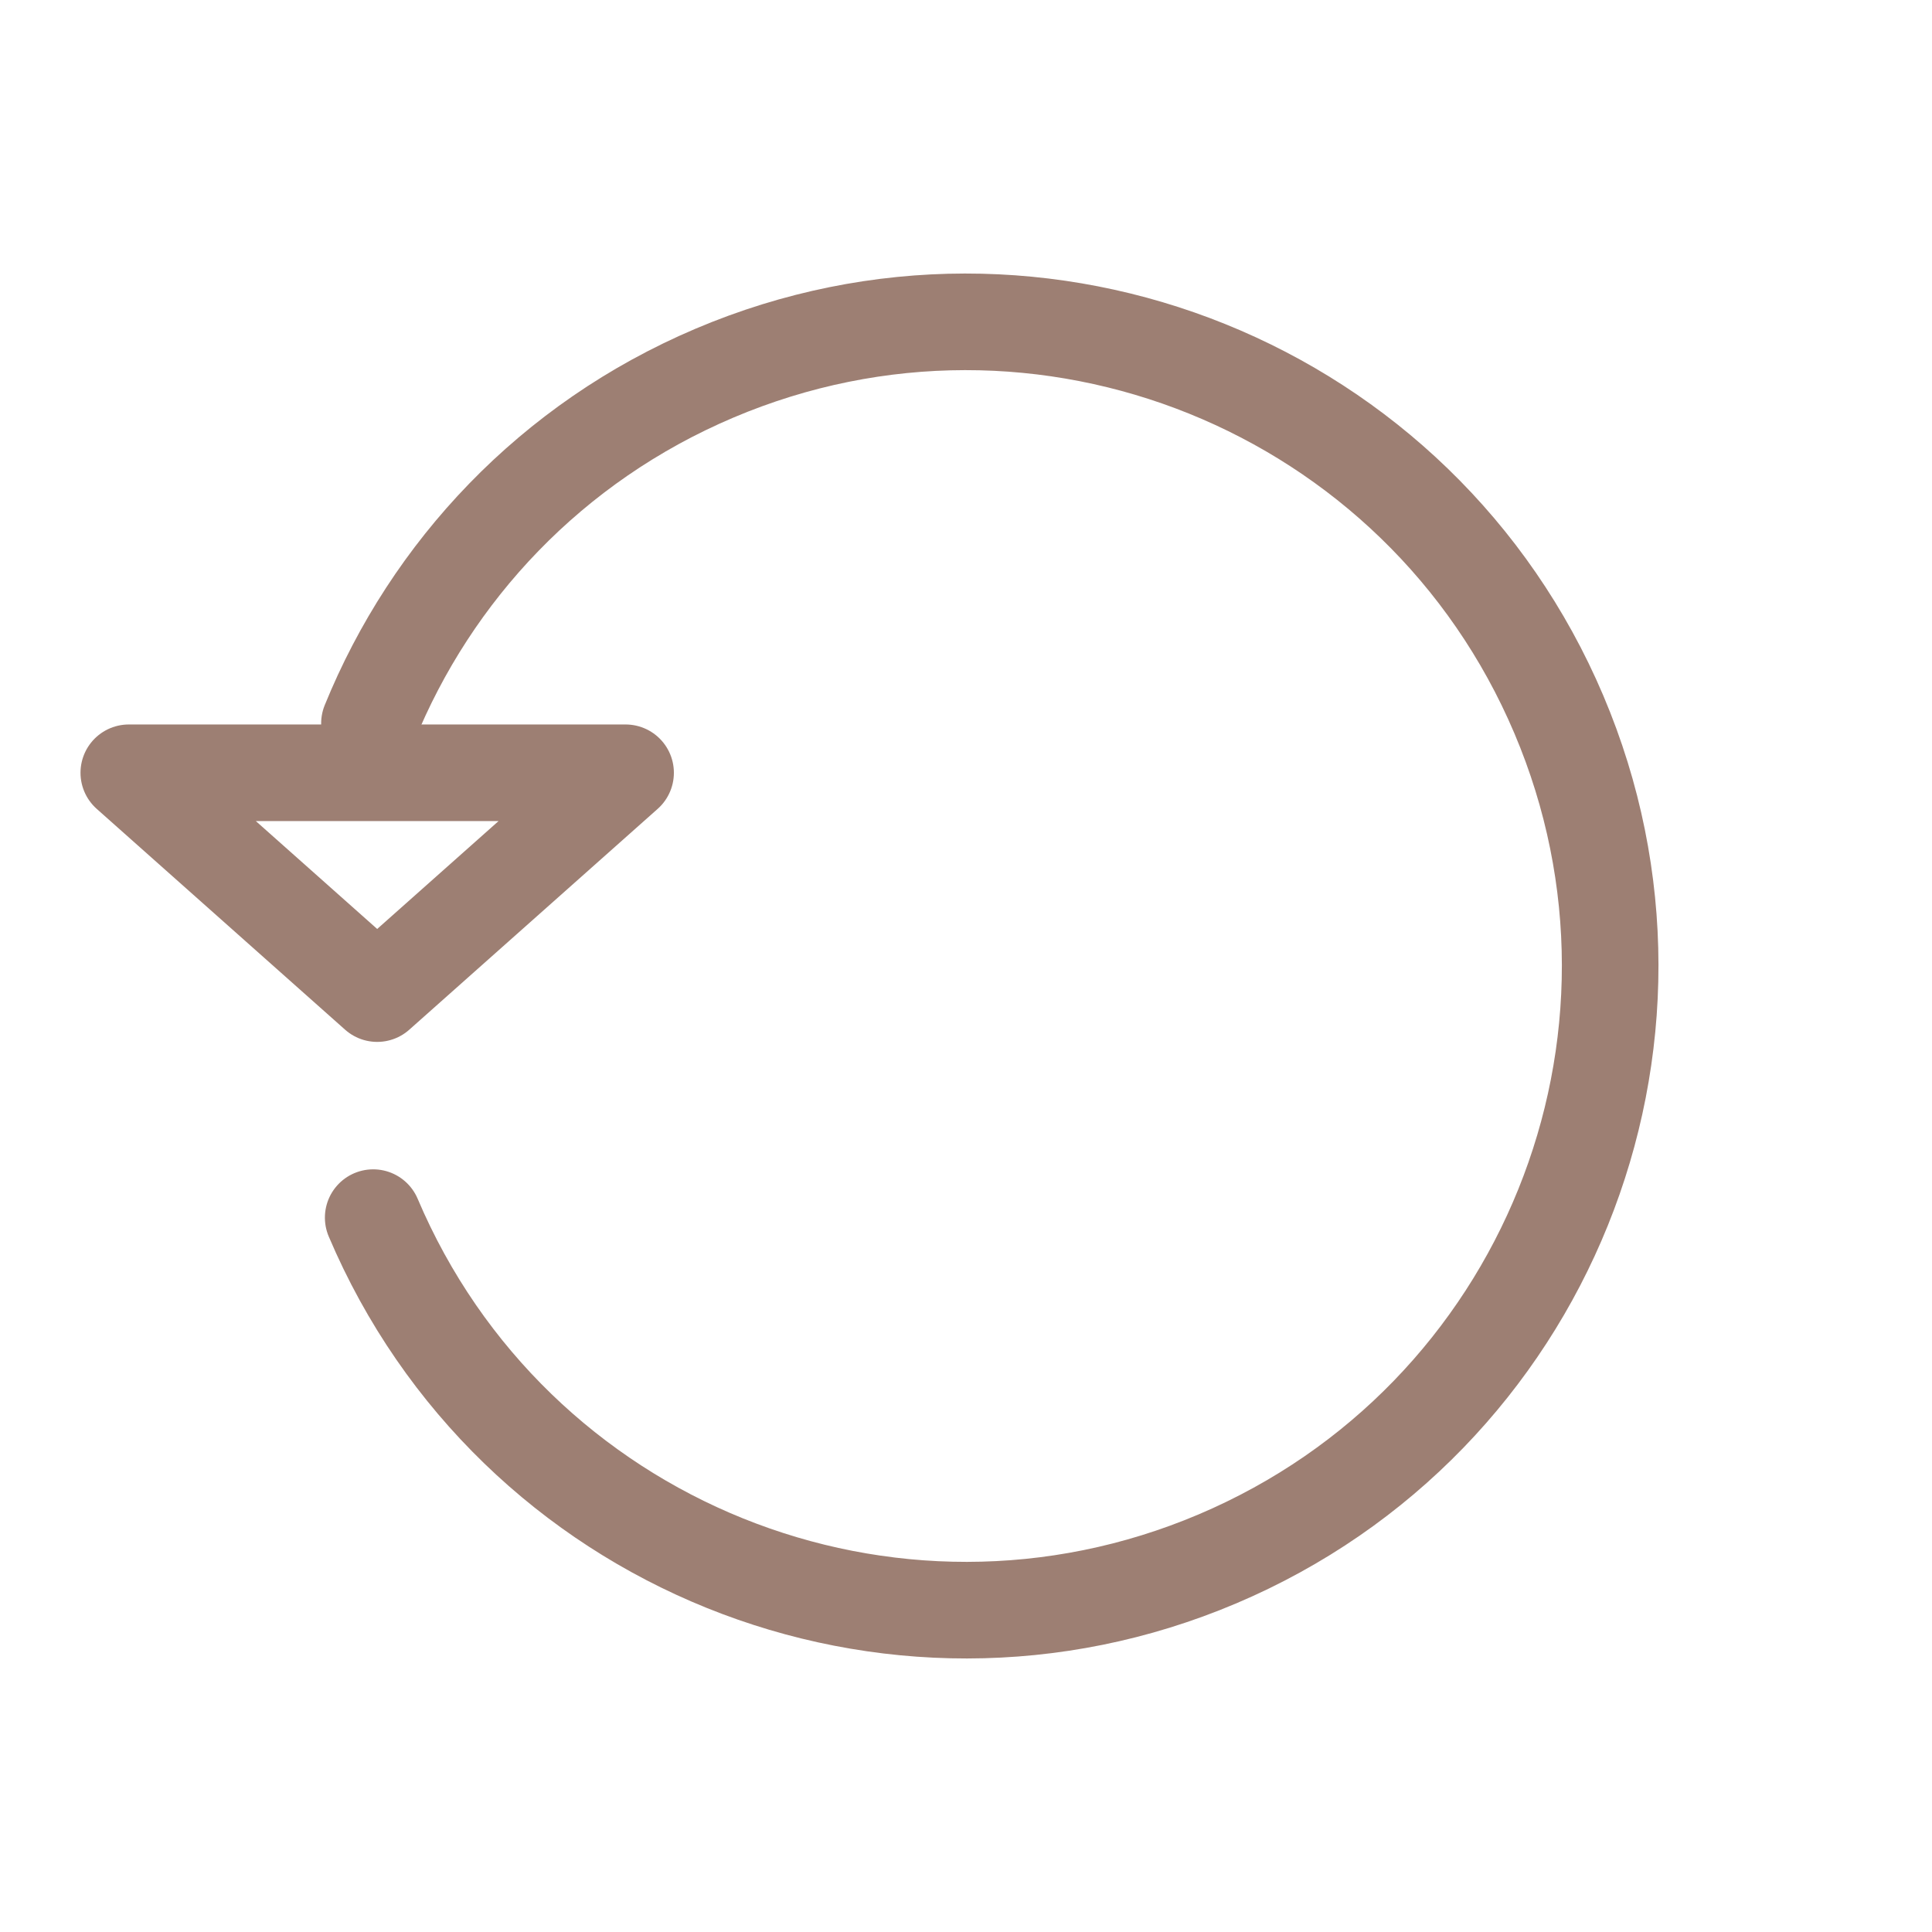
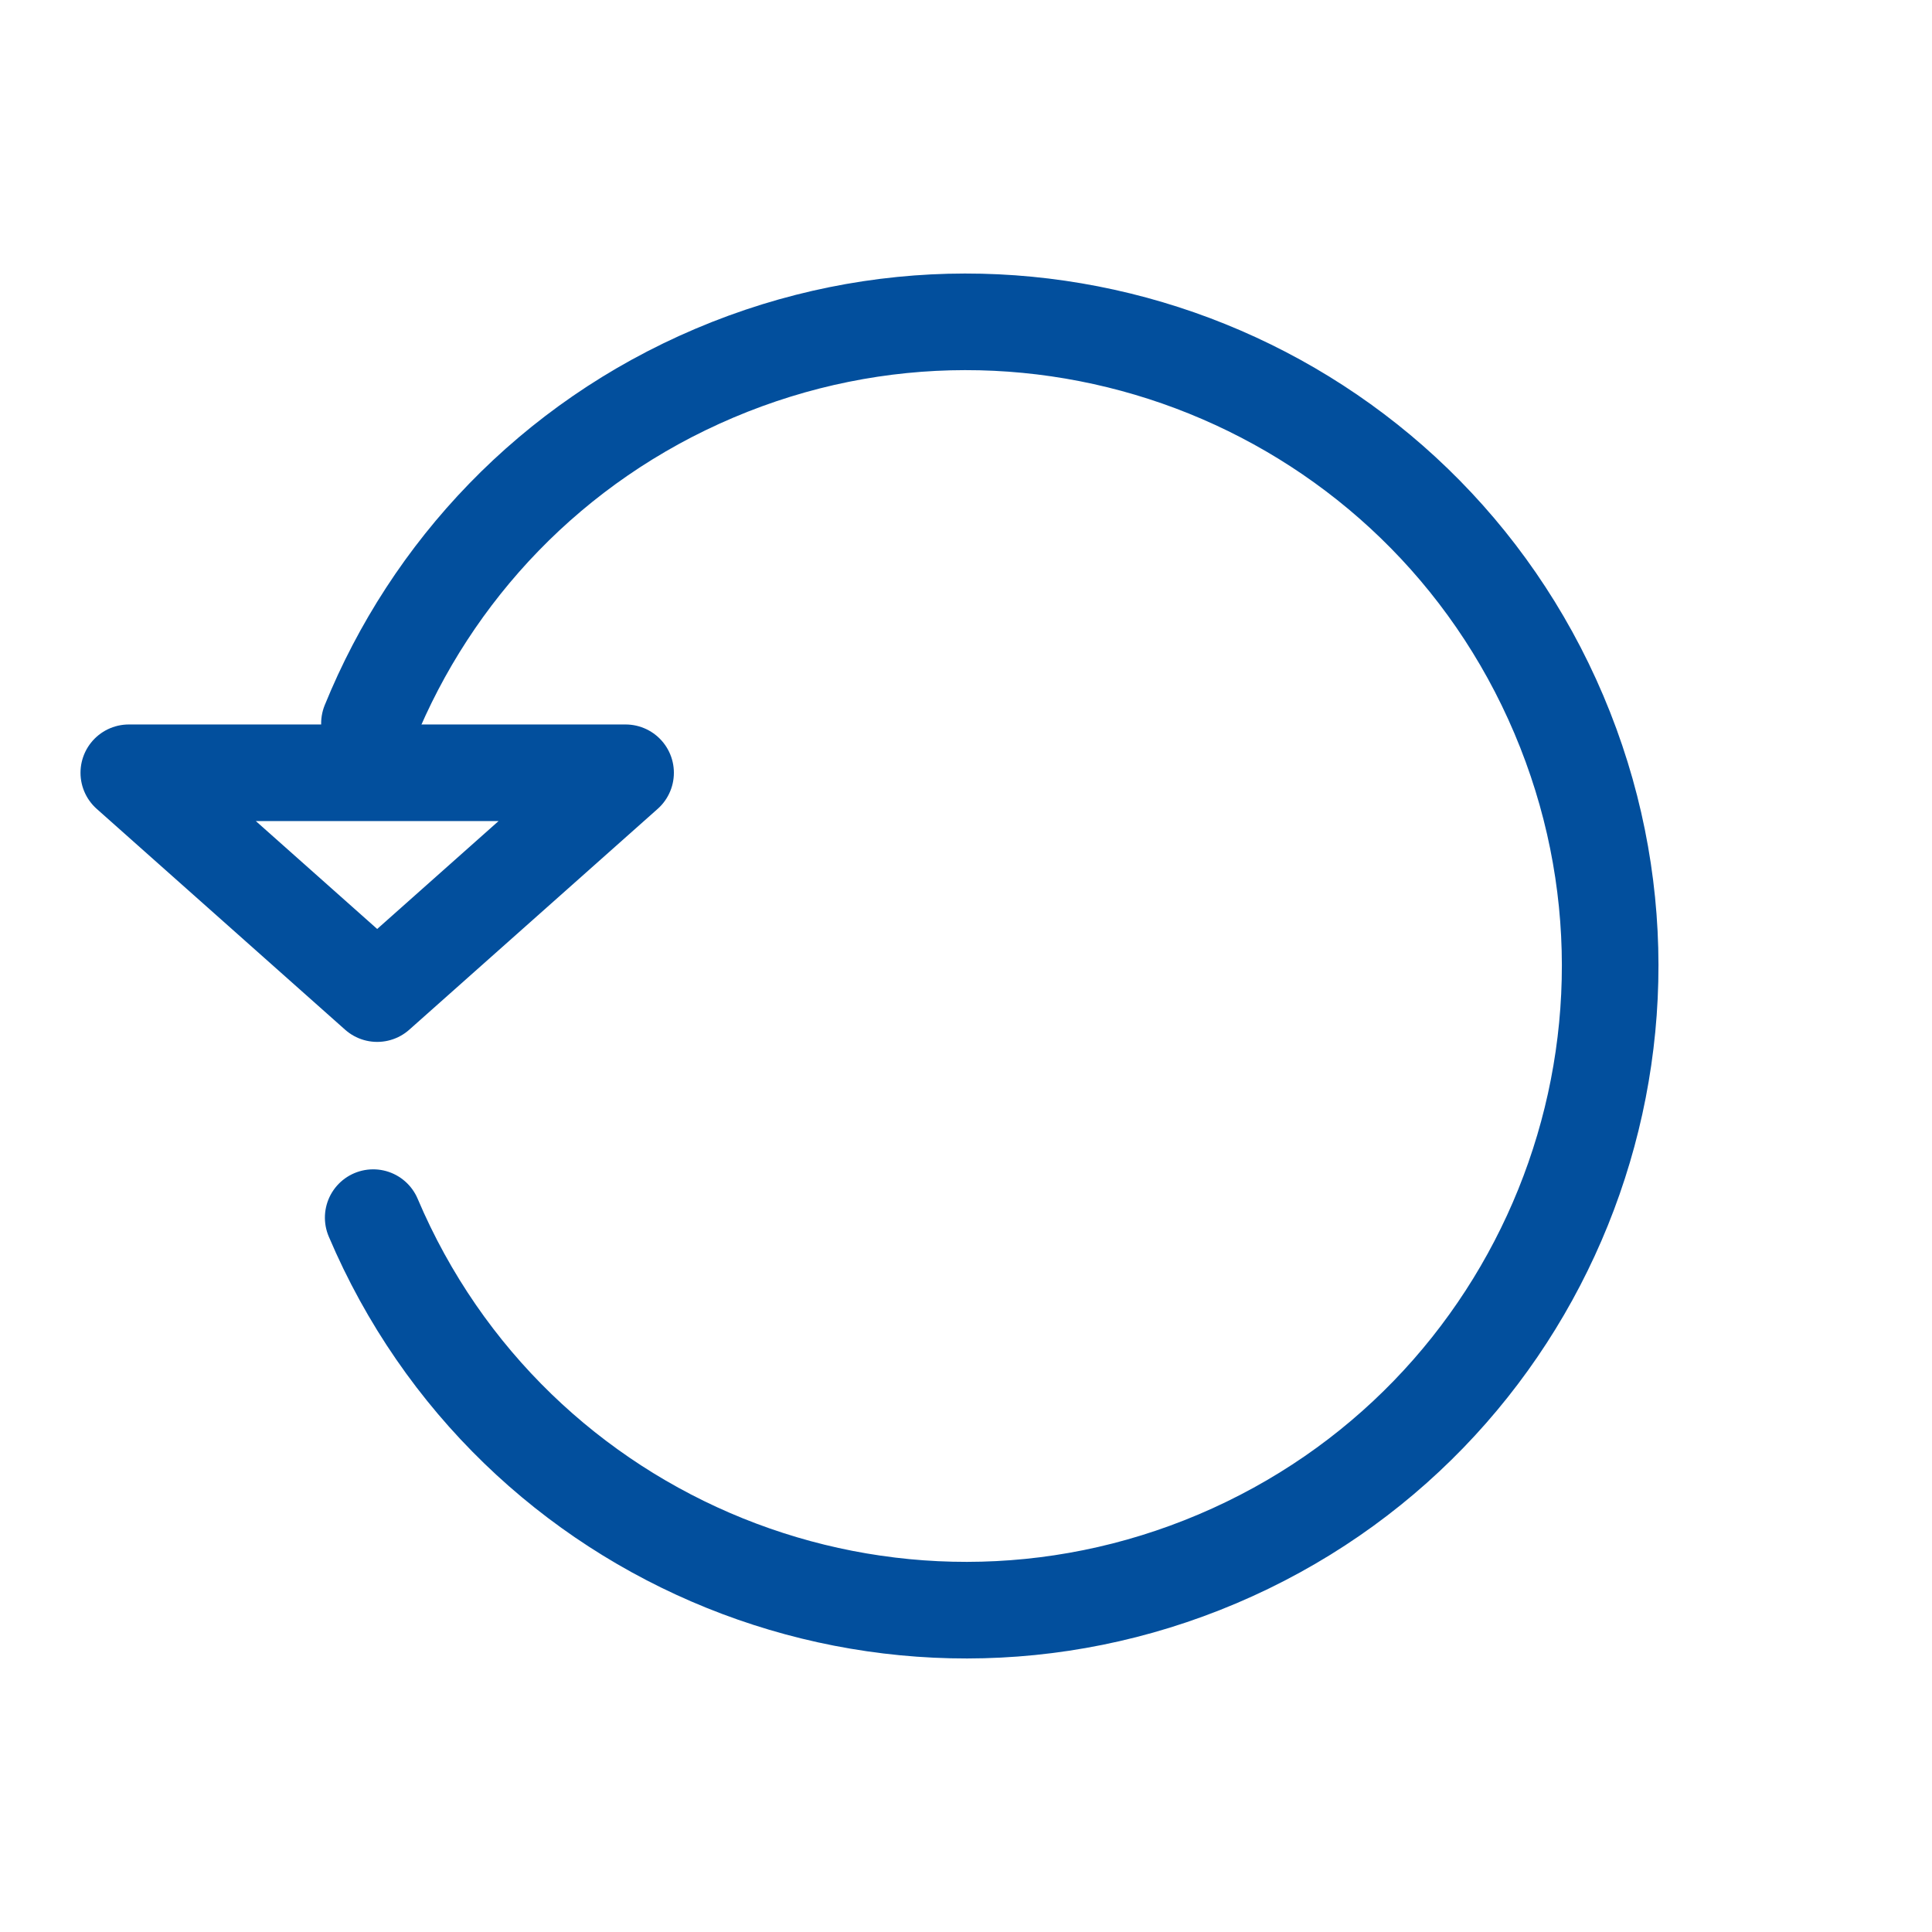
<svg xmlns="http://www.w3.org/2000/svg" width="30px" height="30px" viewBox="0 0 30 30" version="1.1">
  <g id="Textbook-TOC" stroke="none" stroke-width="1" fill="none" fill-rule="evenodd" stroke-linecap="round" stroke-linejoin="round">
-     <g id="Content-Play--icons" transform="translate(-105, -444)" stroke="#9D7F73" stroke-width="1.5">
+     <g id="Content-Play--icons" transform="translate(-105, -444)" stroke="#024F9D" stroke-width="1.5">
      <g id="Group-10-Copy-5" transform="translate(96, 445)">
        <g id="Group-2" transform="translate(10, 0)">
          <path d="M14,24 C19.523,24 24,19.523 24,14 C24,8.477 19.523,4 14,4 C8.477,4 4,8.477 4,14 C4,16.753 5.113,19.247 6.913,21.055" id="Oval" transform="translate(14, 14) rotate(67) translate(-14, -14) " />
          <polygon id="Path-3" transform="translate(4.857143, 12.71429) scale(1, -1) translate(-4.857143, -12.71429) " points="8.714 14.429 4.857 11 1 14.429" />
        </g>
      </g>
    </g>
  </g>
</svg>
